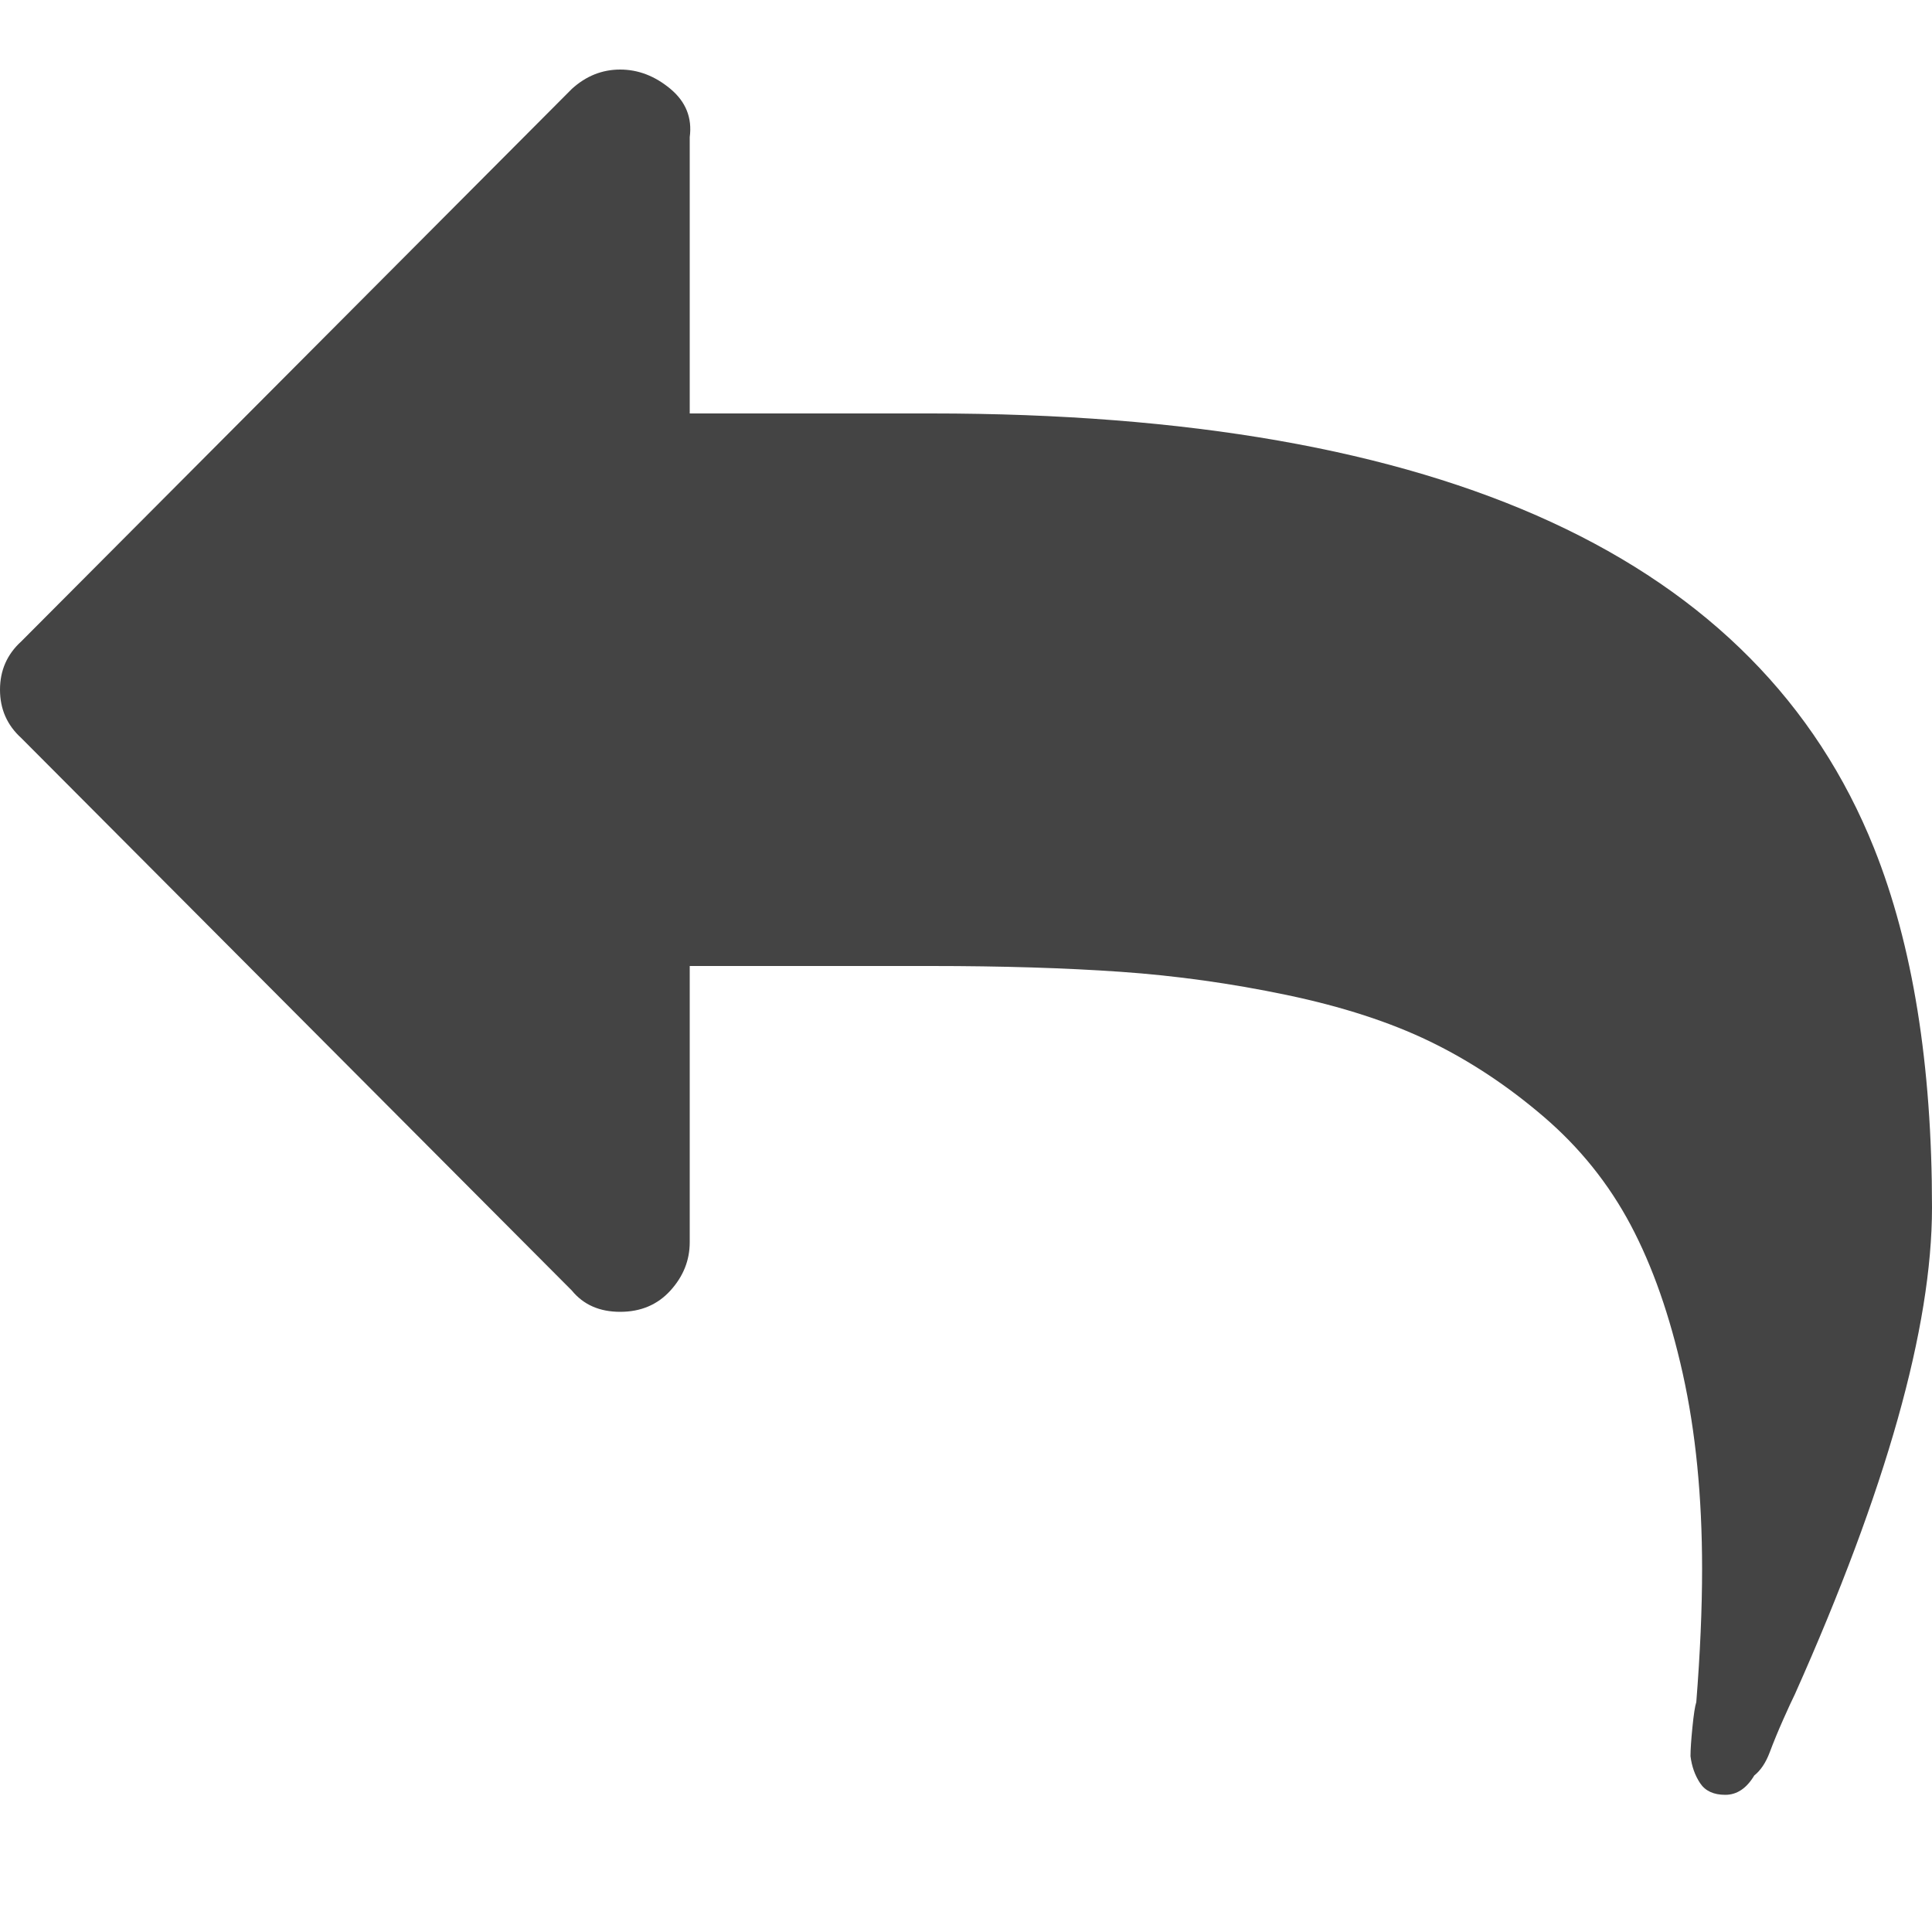
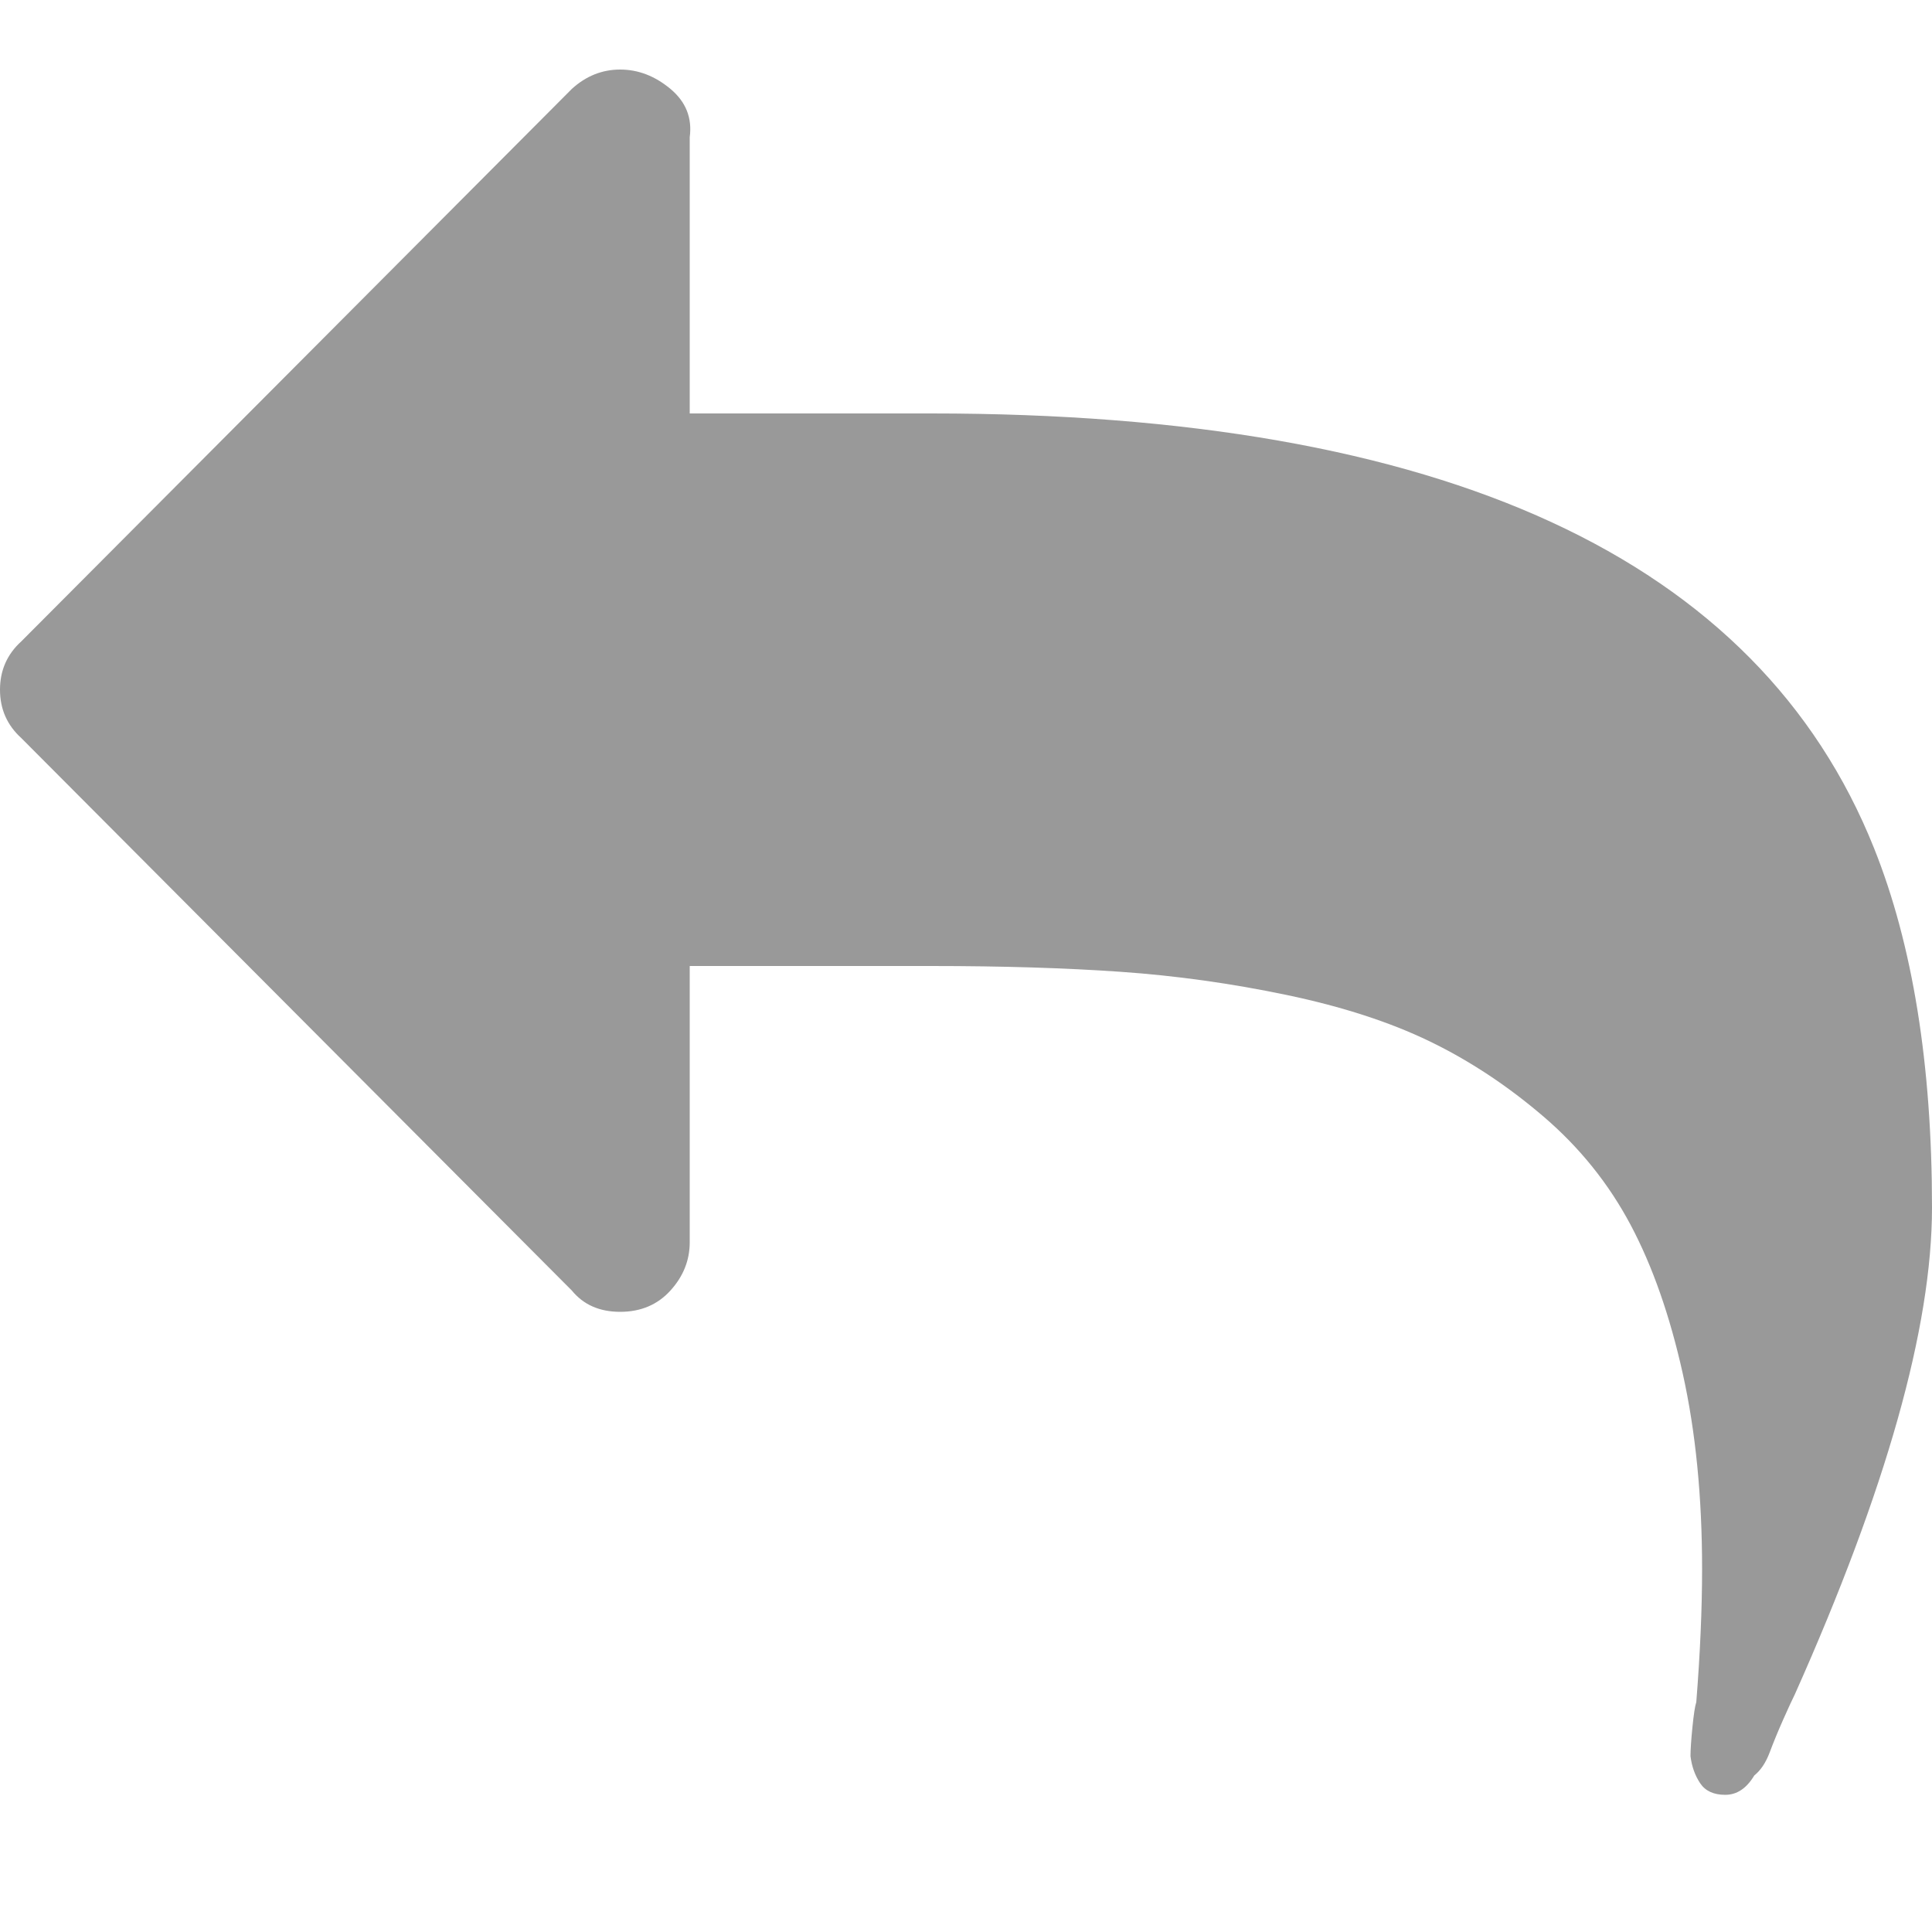
<svg xmlns="http://www.w3.org/2000/svg" version="1.1" width="32" height="32" viewBox="0 0 32 32">
-   <path d="M32 20q0 2.976-2.272 8.064-0.064 0.128-0.192 0.416t-0.224 0.544-0.256 0.384q-0.192 0.32-0.48 0.32t-0.416-0.192-0.16-0.448q0-0.16 0.032-0.48t0.064-0.416q0.096-1.216 0.096-2.208 0-1.792-0.32-3.232t-0.864-2.464-1.44-1.792-1.888-1.248-2.368-0.768-2.752-0.384-3.136-0.096h-4v4.576q0 0.448-0.32 0.8t-0.832 0.352-0.8-0.352l-9.12-9.152q-0.352-0.32-0.352-0.8t0.352-0.8l9.12-9.152q0.352-0.32 0.8-0.32t0.832 0.32 0.32 0.8v4.576h4q12.736 0 15.616 7.2 0.96 2.4 0.96 5.952z" fill="#444444" />
+   <path d="M32 20q0 2.976-2.272 8.064-0.064 0.128-0.192 0.416t-0.224 0.544-0.256 0.384q-0.192 0.32-0.48 0.32t-0.416-0.192-0.16-0.448q0-0.16 0.032-0.48t0.064-0.416q0.096-1.216 0.096-2.208 0-1.792-0.32-3.232t-0.864-2.464-1.44-1.792-1.888-1.248-2.368-0.768-2.752-0.384-3.136-0.096h-4v4.576q0 0.448-0.32 0.8t-0.832 0.352-0.8-0.352l-9.12-9.152q-0.352-0.32-0.352-0.8t0.352-0.8l9.12-9.152q0.352-0.32 0.8-0.32t0.832 0.32 0.32 0.8v4.576h4q12.736 0 15.616 7.2 0.96 2.4 0.96 5.952z" fill="#999" />
</svg>
